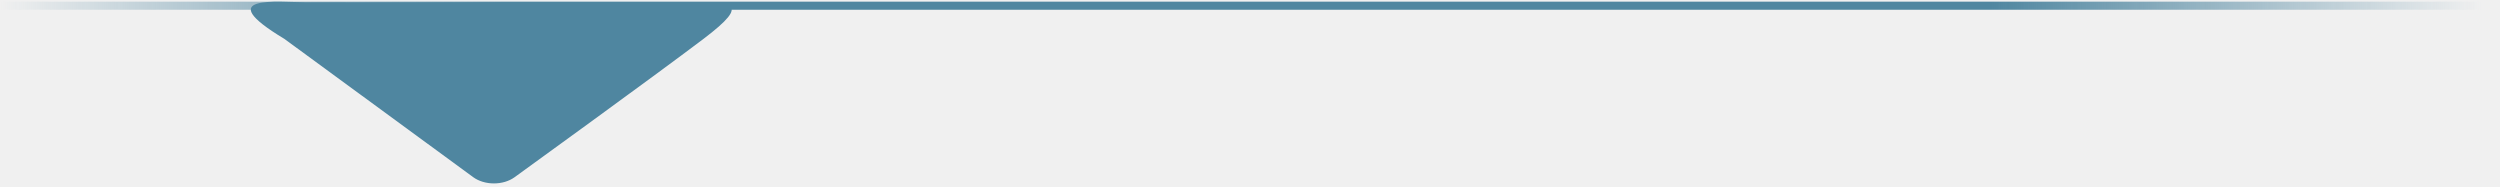
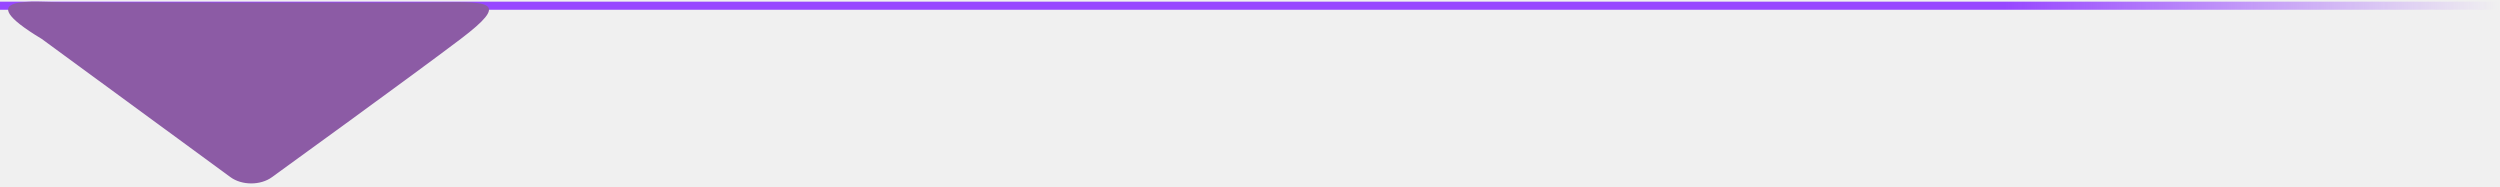
<svg xmlns="http://www.w3.org/2000/svg" width="309" height="23" viewBox="0 0 309 23" fill="none">
-   <line x1="309" y1="0.705" x2="-0" y2="0.705" stroke="url(#paint0_linear_592_108061)" />
-   <path d="M37.706 0.278C40.936 0.278 78.263 0.352 84.393 0.278C90.522 0.205 93.022 0.205 86.951 4.806C80.88 9.407 63.617 21.894 63.617 21.894C62.202 22.93 59.897 22.93 58.482 21.894L35.148 4.806C25.934 -0.739 34.477 0.278 37.706 0.278Z" fill="#4F86A0" />
+   <g clip-path="url(#clip0_580_3)">
+     <path d="M309 0.705H0" stroke="url(#paint0_linear_580_3)" />
+     <path d="M7.708 0.278C10.938 0.278 48.265 0.352 54.395 0.278C60.525 0.205 63.025 0.205 56.953 4.806C50.882 9.407 33.619 21.894 33.619 21.894C32.204 22.93 29.899 22.93 28.484 21.894L5.15 4.806C-4.064 -0.739 4.479 0.278 7.708 0.278Z" fill="#8C5BA5" />
+   </g>
  <defs>
-     <linearGradient id="paint0_linear_592_108061" x1="-0" y1="0.205" x2="306.798" y2="0.205" gradientUnits="userSpaceOnUse">
-       <stop stop-color="#4F86A0" stop-opacity="0" />
-       <stop offset="0.203" stop-color="#4F86A0" />
-       <stop offset="0.505" stop-color="#4F86A0" />
-       <stop offset="0.802" stop-color="#4F86A0" />
-       <stop offset="1" stop-color="#4F86A0" stop-opacity="0" />
+     <linearGradient id="paint0_linear_580_3" x1="nan" y1="nan" x2="nan" y2="nan" gradientUnits="userSpaceOnUse">
+       <stop stop-color="#9747FF" />
+       <stop offset="0.203" stop-color="#9747FF" />
+       <stop offset="0.505" stop-color="#9747FF" />
+       <stop offset="0.802" stop-color="#9747FF" />
+       <stop offset="1" stop-color="#9747FF" stop-opacity="0" />
    </linearGradient>
+     <clipPath id="clip0_580_3">
+       <rect width="309" height="23" fill="white" />
+     </clipPath>
  </defs>
</svg>
